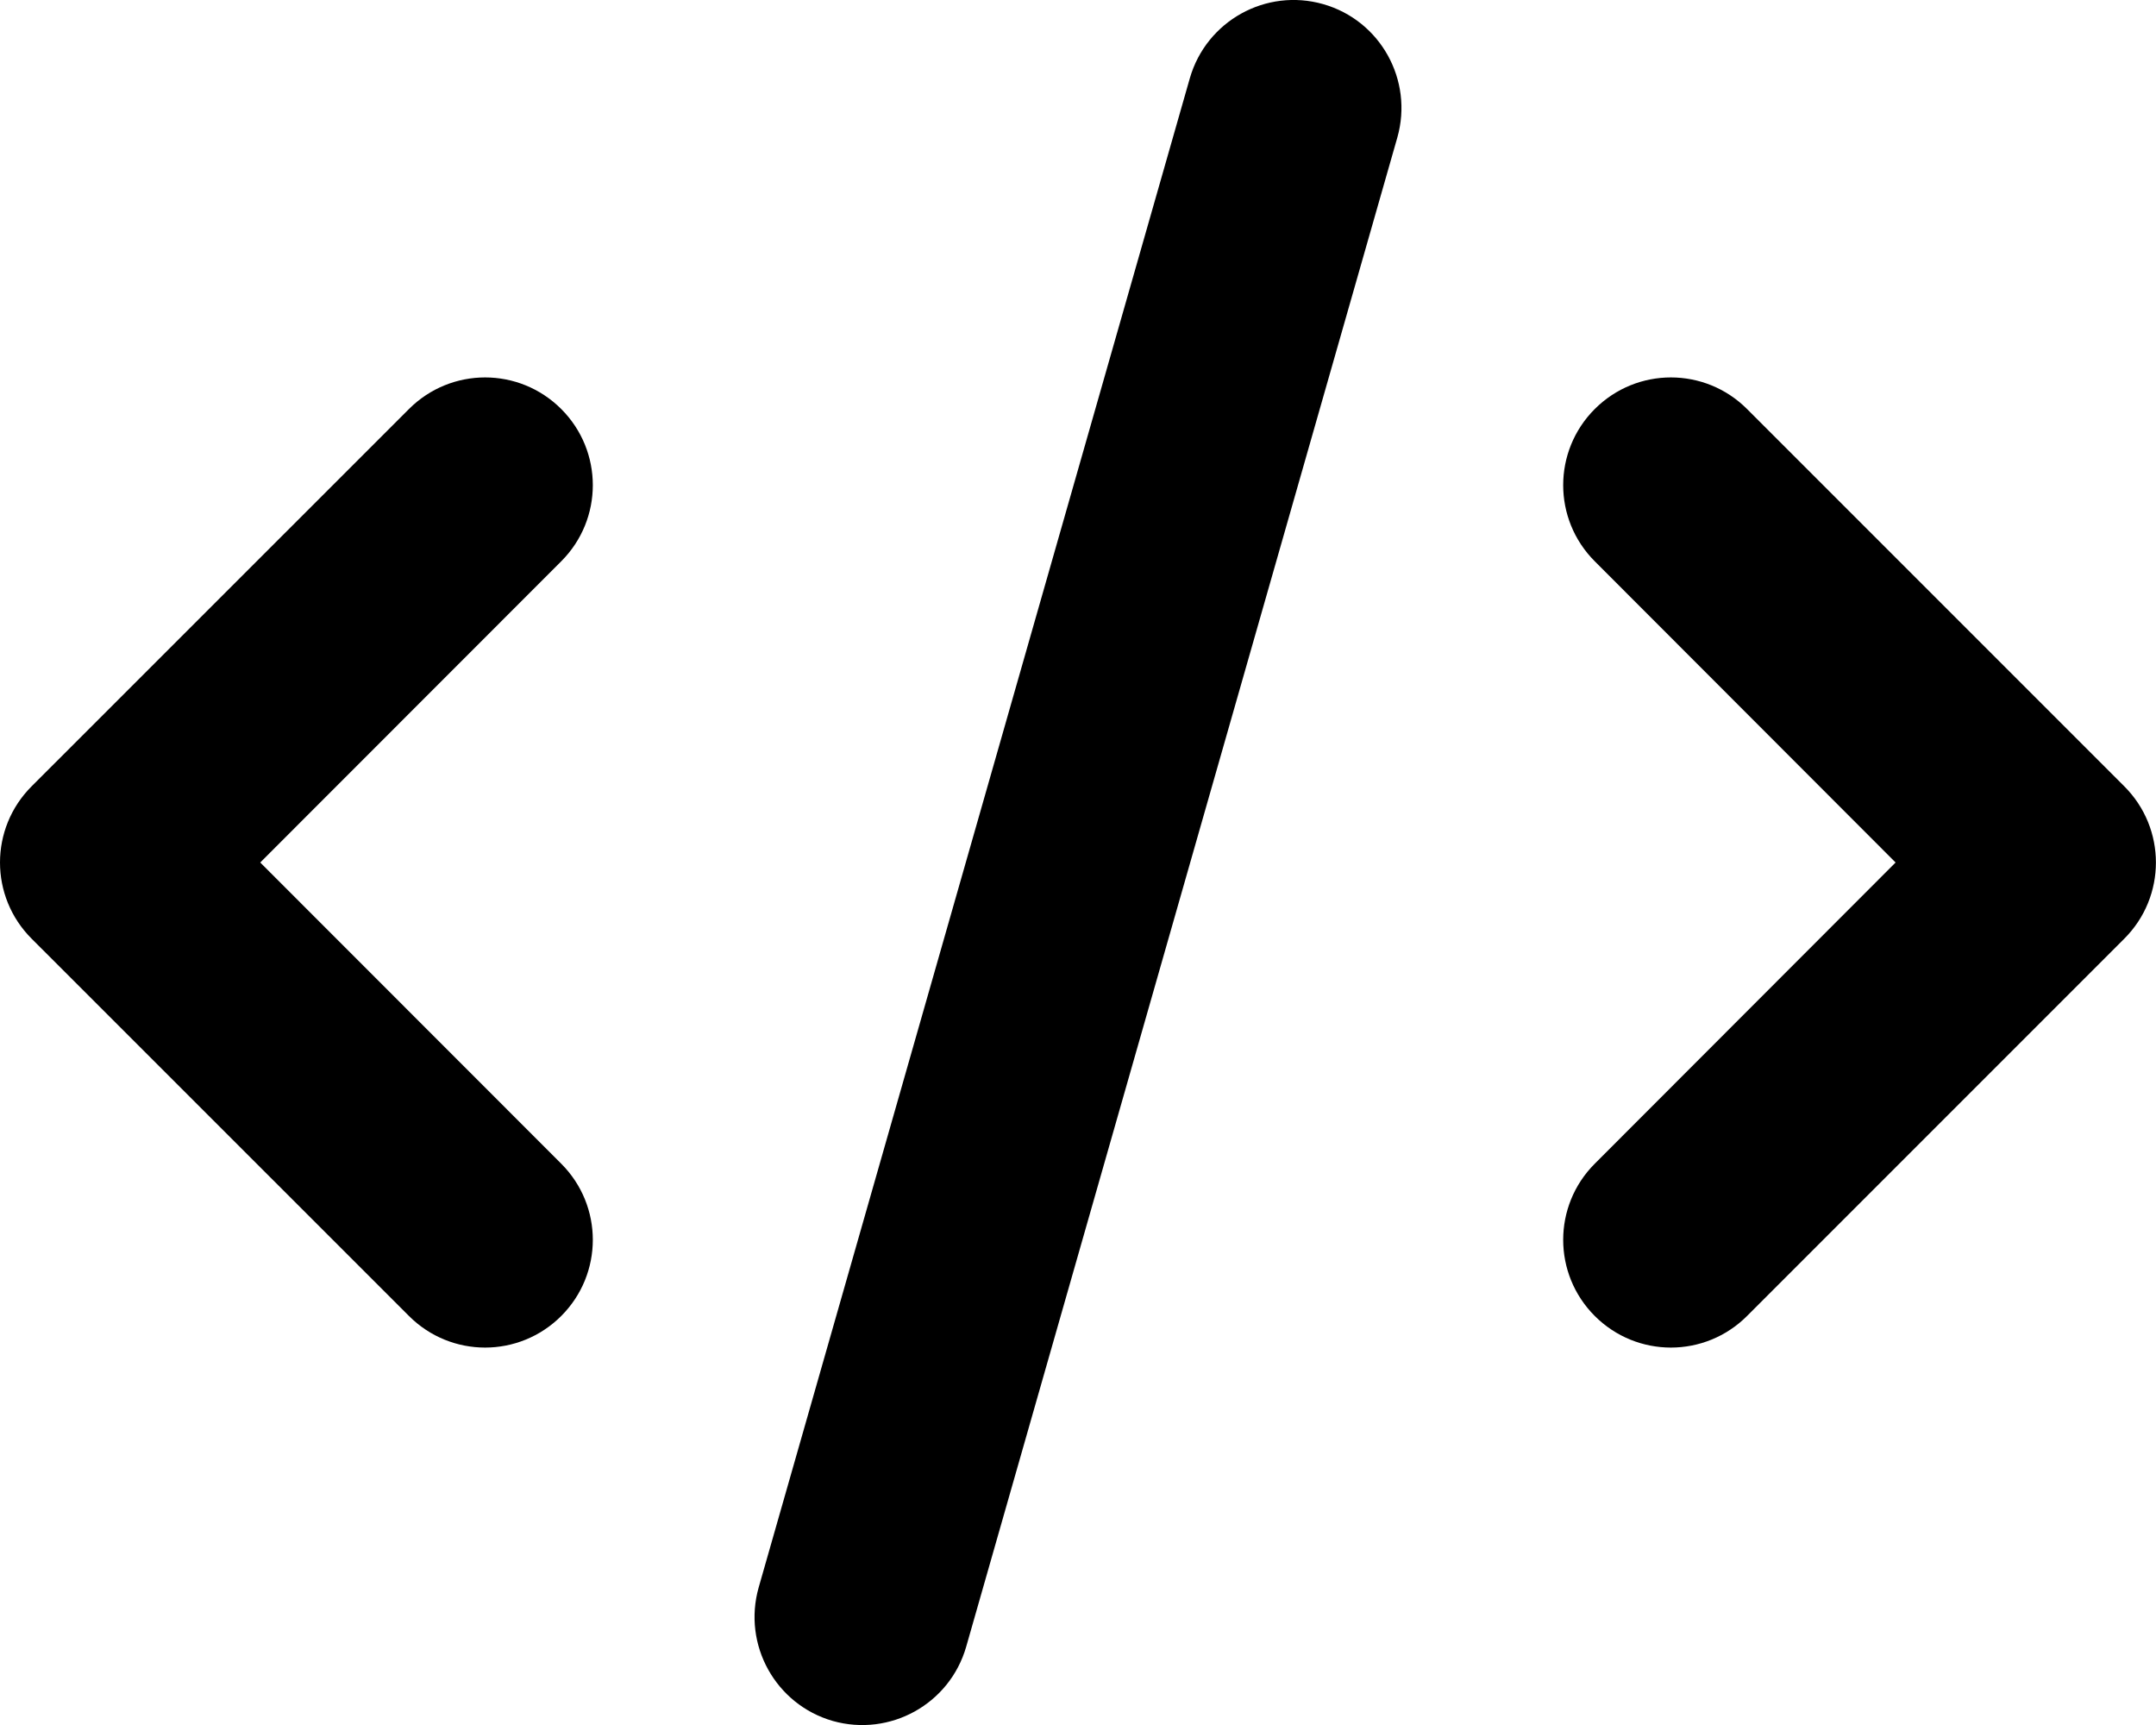
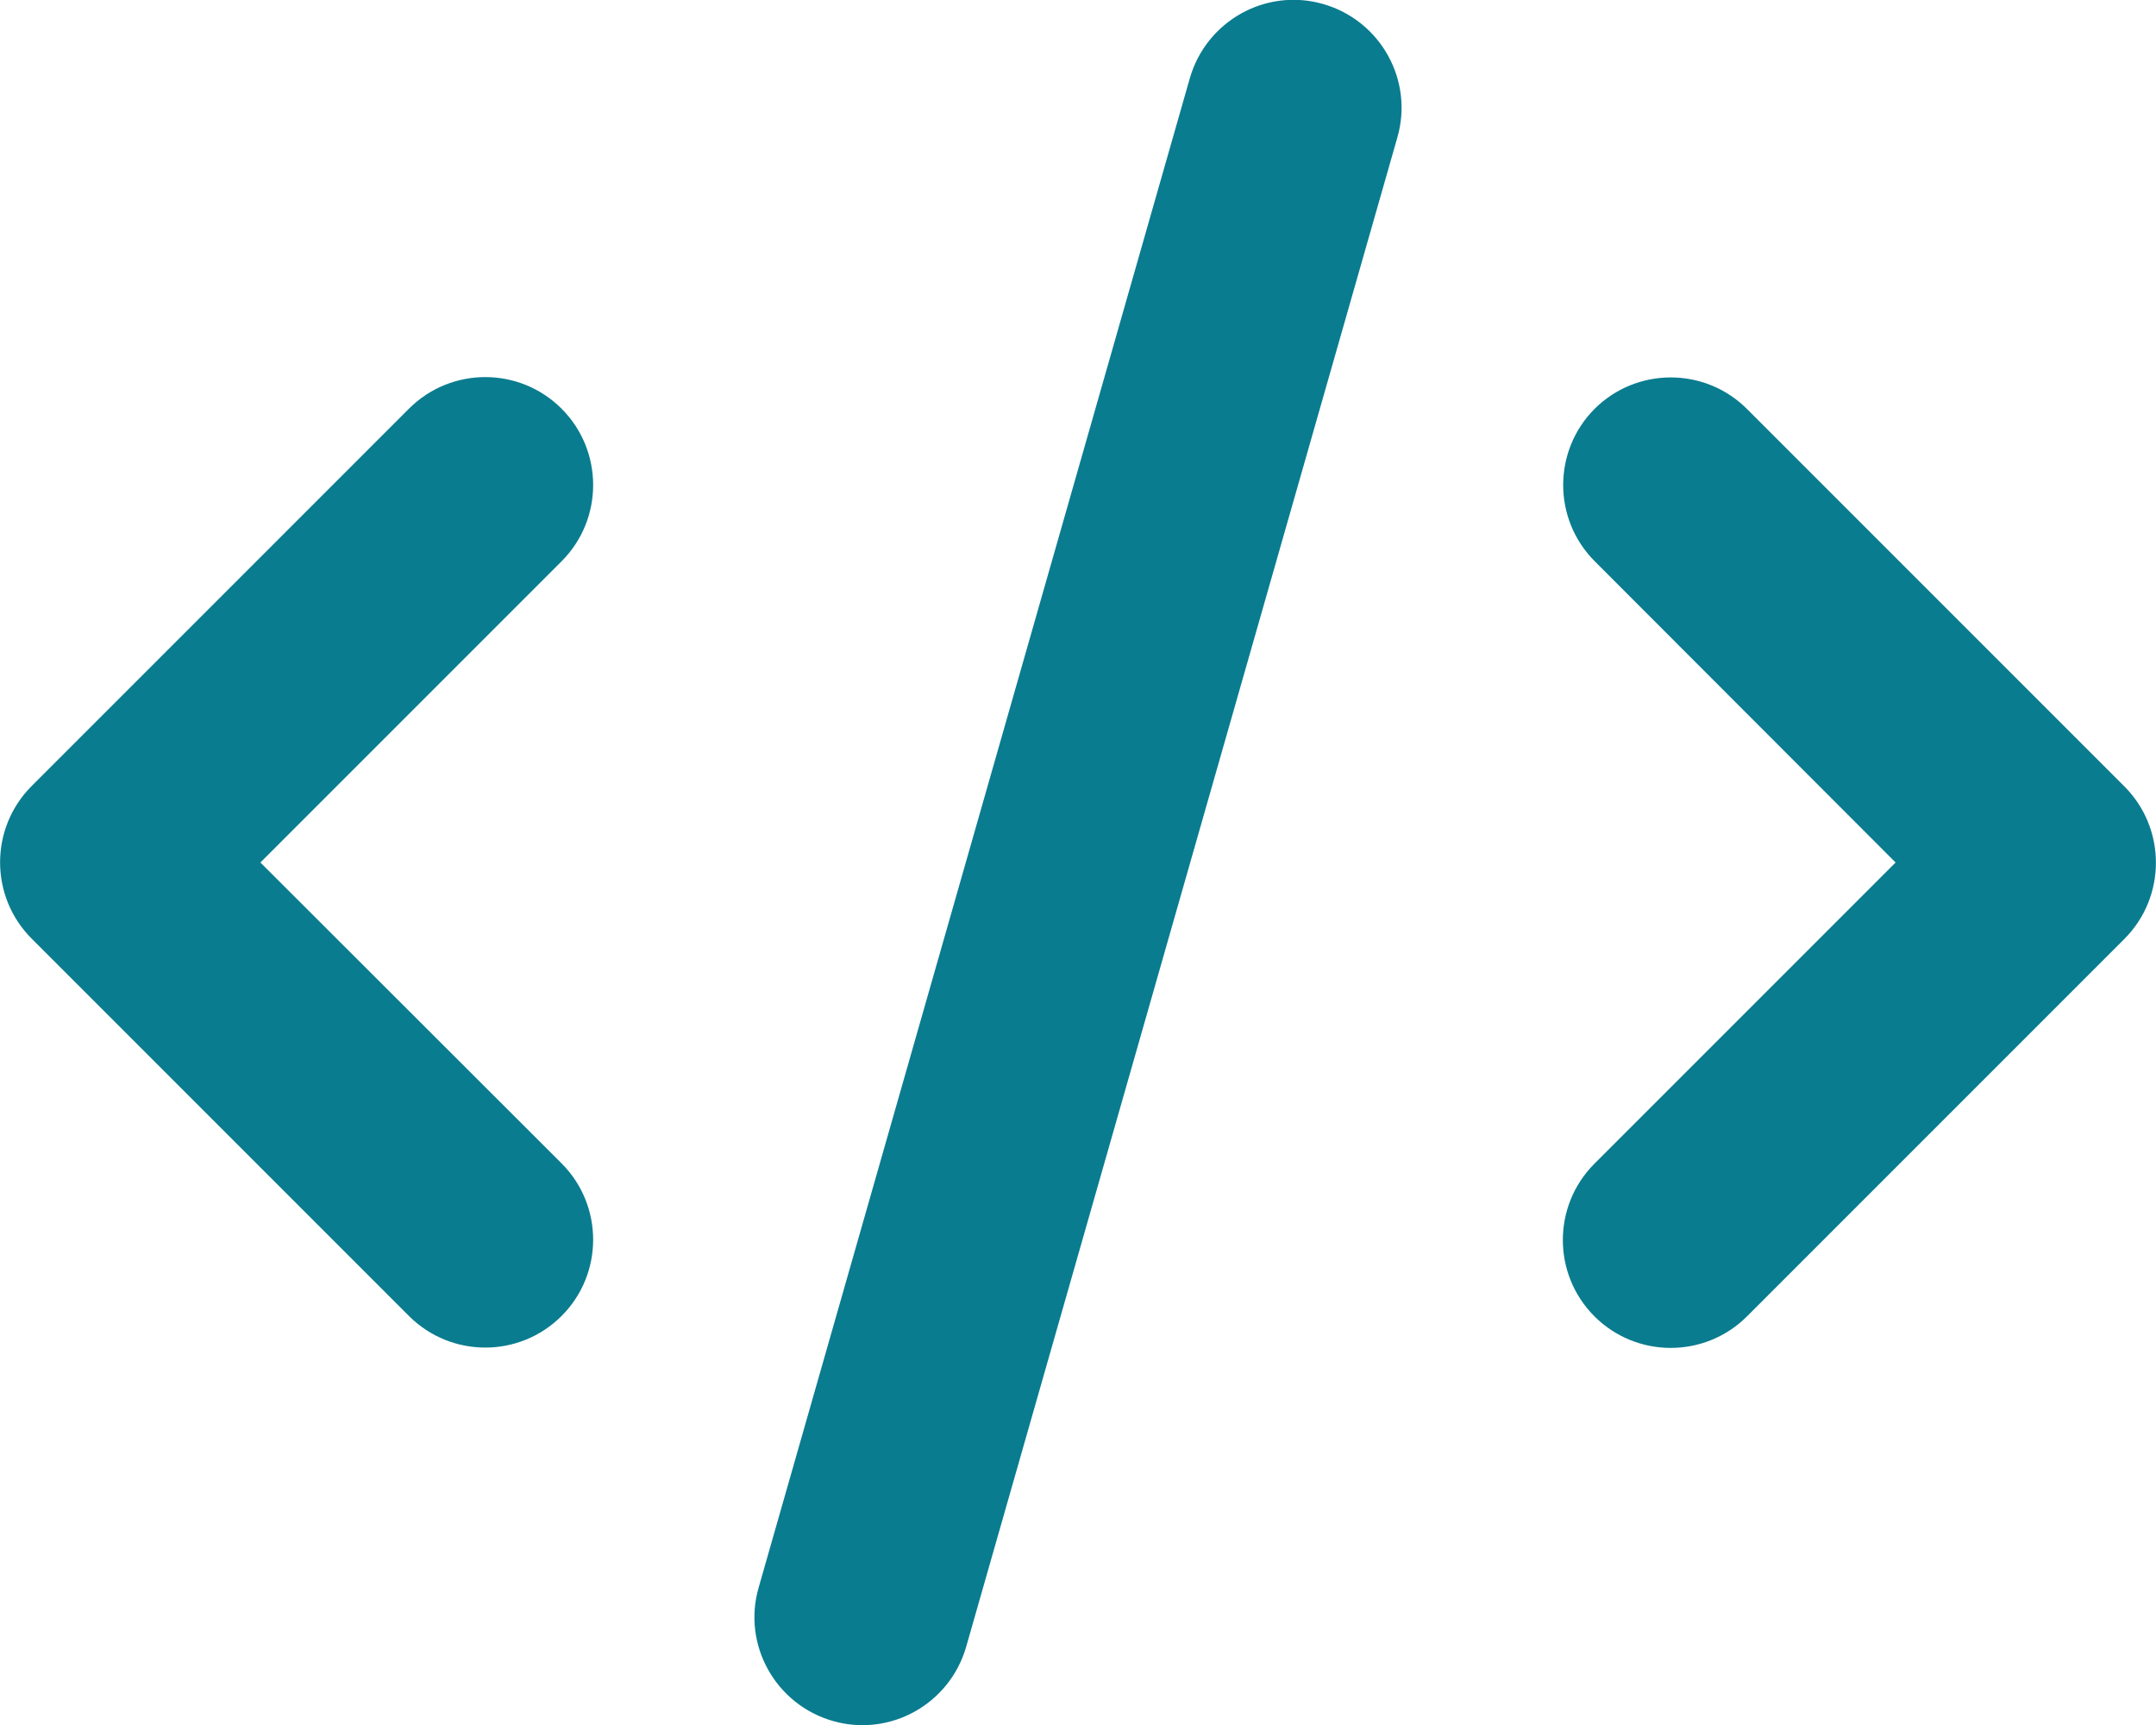
- <svg xmlns="http://www.w3.org/2000/svg" viewBox="0 0 640 512">
-   <path d="M414.8 40.79L286.8 488.8C281.9 505.8 264.2 515.6 247.2 510.8C230.2 505.9 220.4 488.2 225.2 471.2L353.2 23.21C358.1 6.216 375.8-3.624 392.8 1.232C409.8 6.087 419.6 23.8 414.8 40.79H414.8zM518.6 121.4L630.6 233.4C643.1 245.9 643.1 266.1 630.6 278.6L518.6 390.6C506.1 403.1 485.9 403.1 473.4 390.6C460.9 378.1 460.9 357.9 473.4 345.4L562.7 256L473.4 166.6C460.9 154.1 460.9 133.9 473.4 121.4C485.9 108.9 506.1 108.9 518.6 121.4V121.4zM166.6 166.6L77.25 256L166.6 345.4C179.1 357.9 179.1 378.1 166.6 390.6C154.1 403.1 133.9 403.1 121.4 390.6L9.372 278.6C-3.124 266.1-3.124 245.9 9.372 233.4L121.4 121.4C133.9 108.9 154.1 108.9 166.6 121.4C179.1 133.9 179.1 154.1 166.6 166.6V166.6z" />
+ <svg xmlns="http://www.w3.org/2000/svg" height="1em" viewBox="0 0 640 512">
+   <style>svg{fill:#0a7c8f}</style>
+   <path d="M392.8 1.2c-17-4.9-34.7 5-39.6 22l-128 448c-4.9 17 5 34.7 22 39.6s34.7-5 39.6-22l128-448c4.9-17-5-34.7-22-39.6zm80.6 120.1c-12.5 12.5-12.5 32.8 0 45.3L562.7 256l-89.4 89.4c-12.5 12.5-12.5 32.8 0 45.3s32.8 12.5 45.3 0l112-112c12.5-12.5 12.5-32.8 0-45.3l-112-112c-12.5-12.5-32.8-12.5-45.3 0zm-306.7 0c-12.5-12.5-32.8-12.5-45.3 0l-112 112c-12.5 12.5-12.5 32.8 0 45.3l112 112c12.5 12.5 32.8 12.5 45.3 0s12.5-32.8 0-45.3L77.3 256l89.4-89.4c12.5-12.5 12.5-32.8 0-45.3z" />
</svg>
